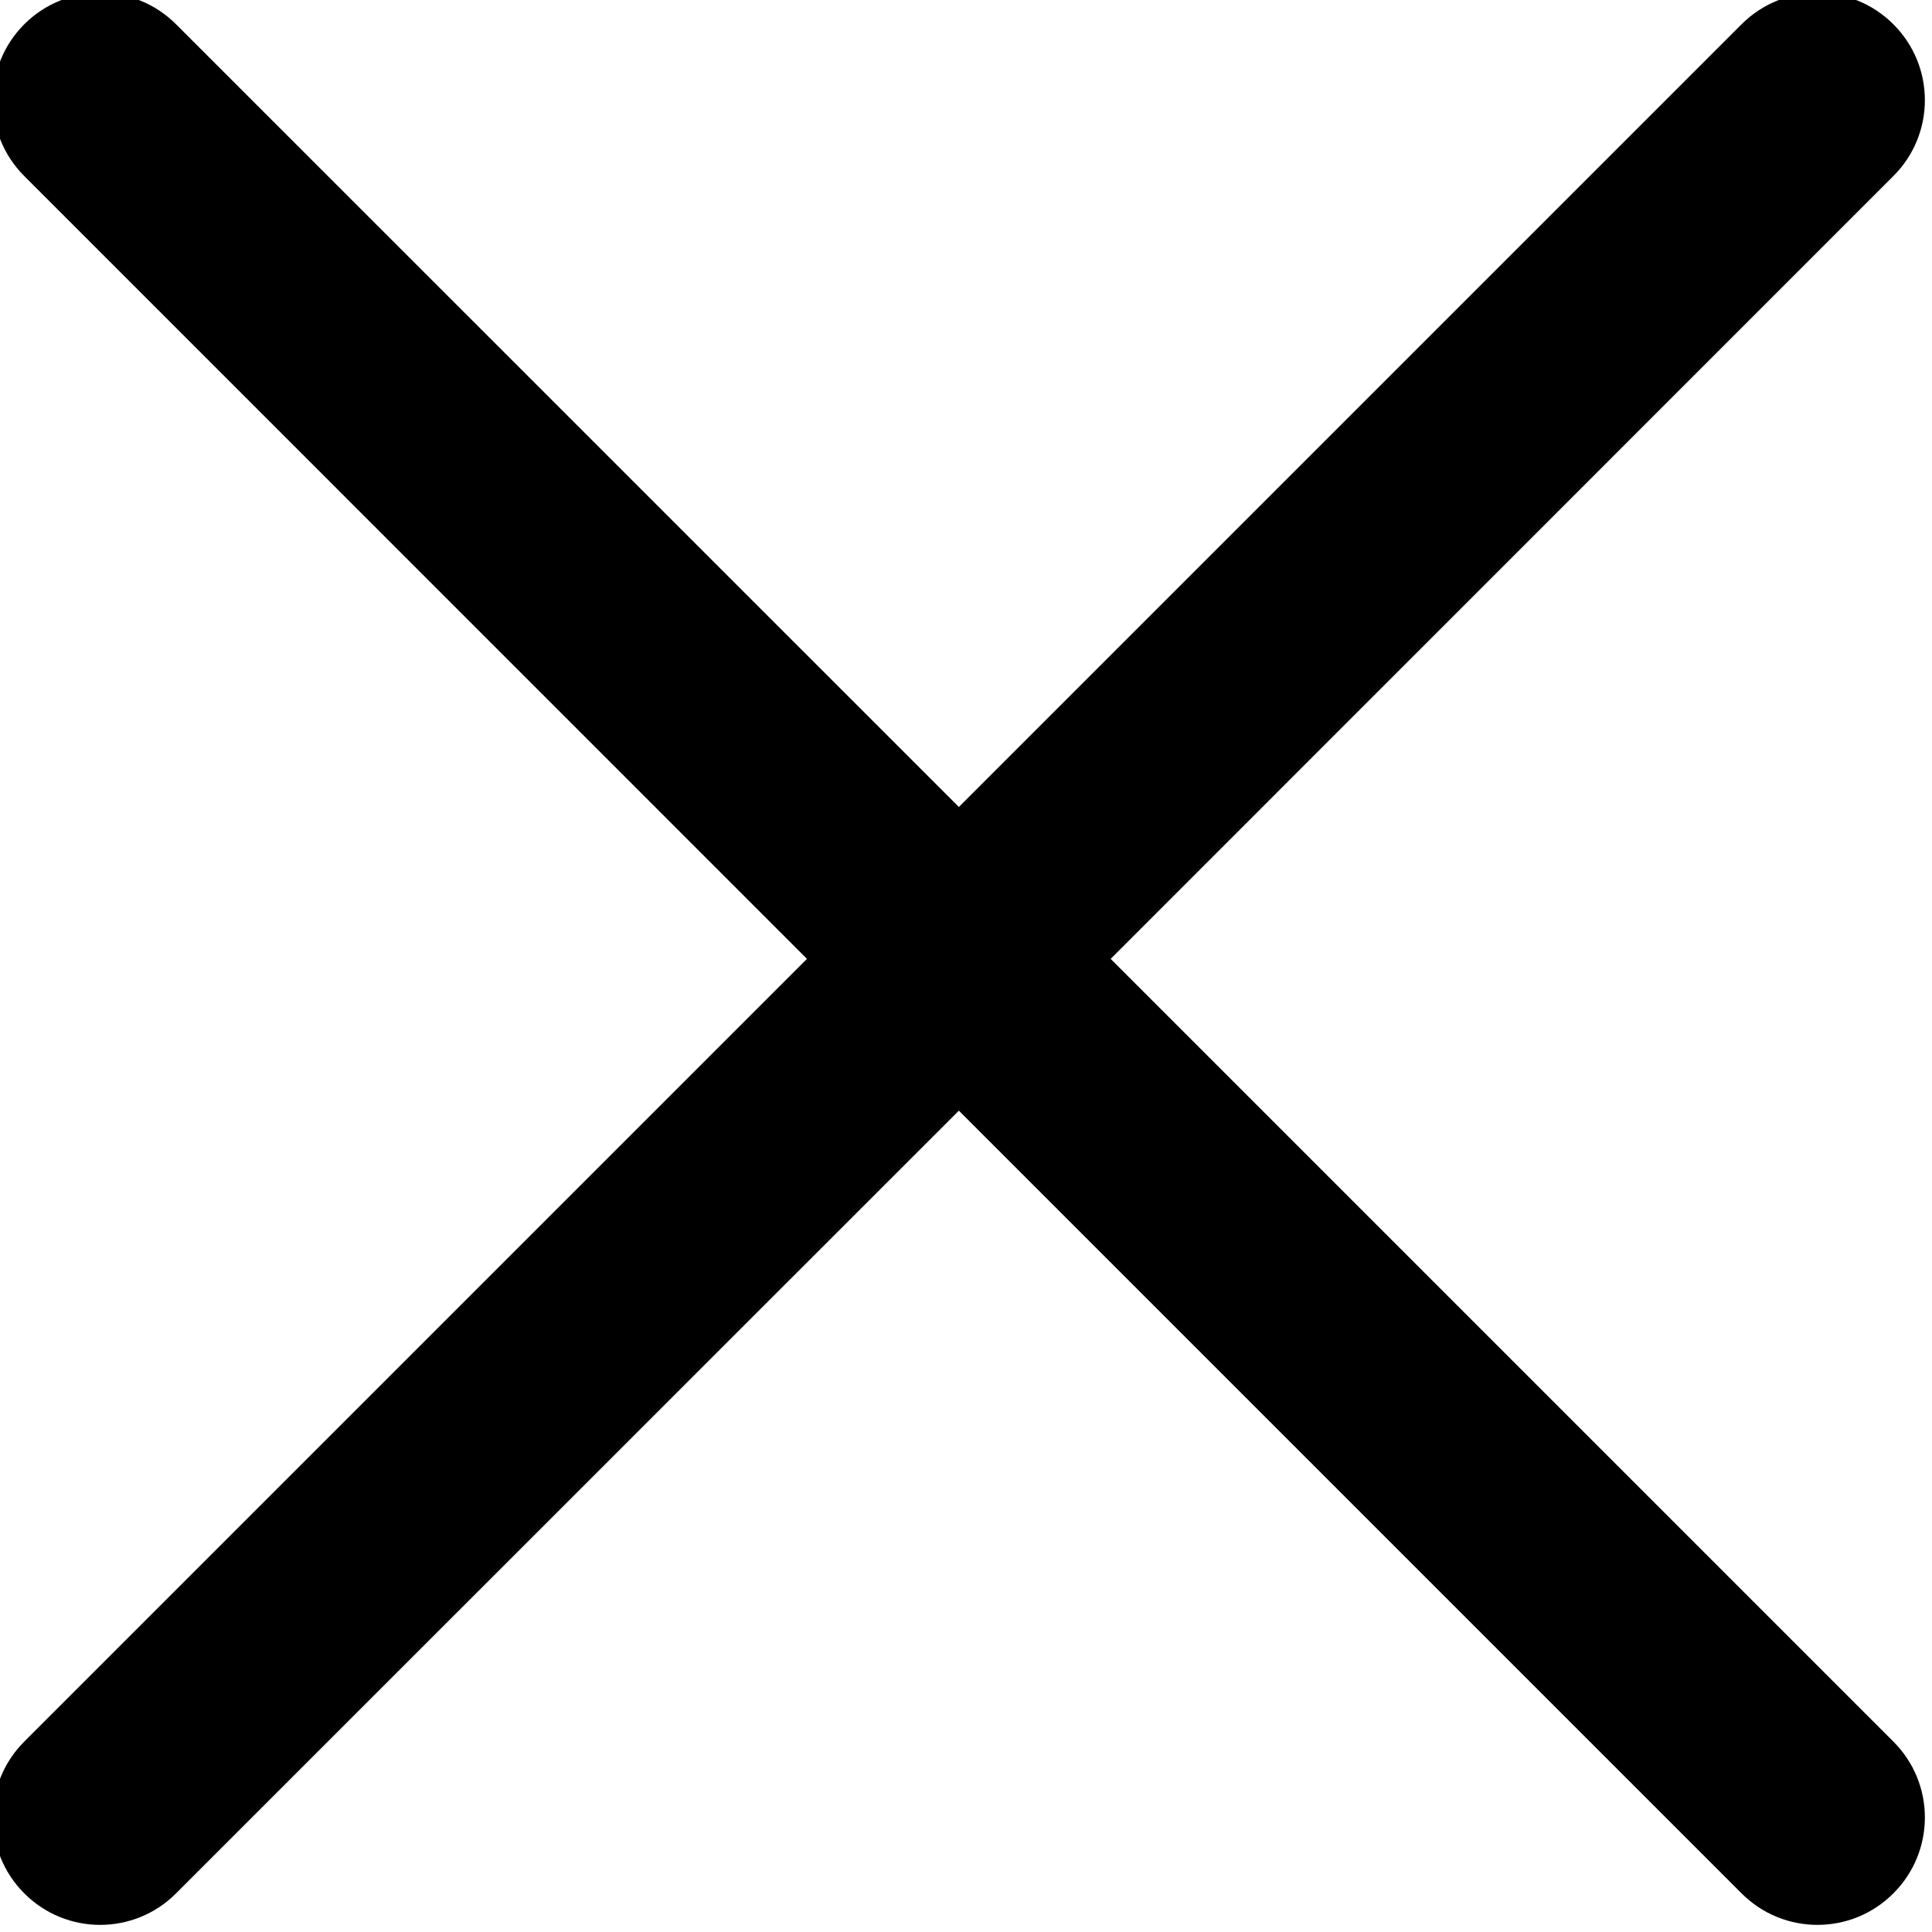
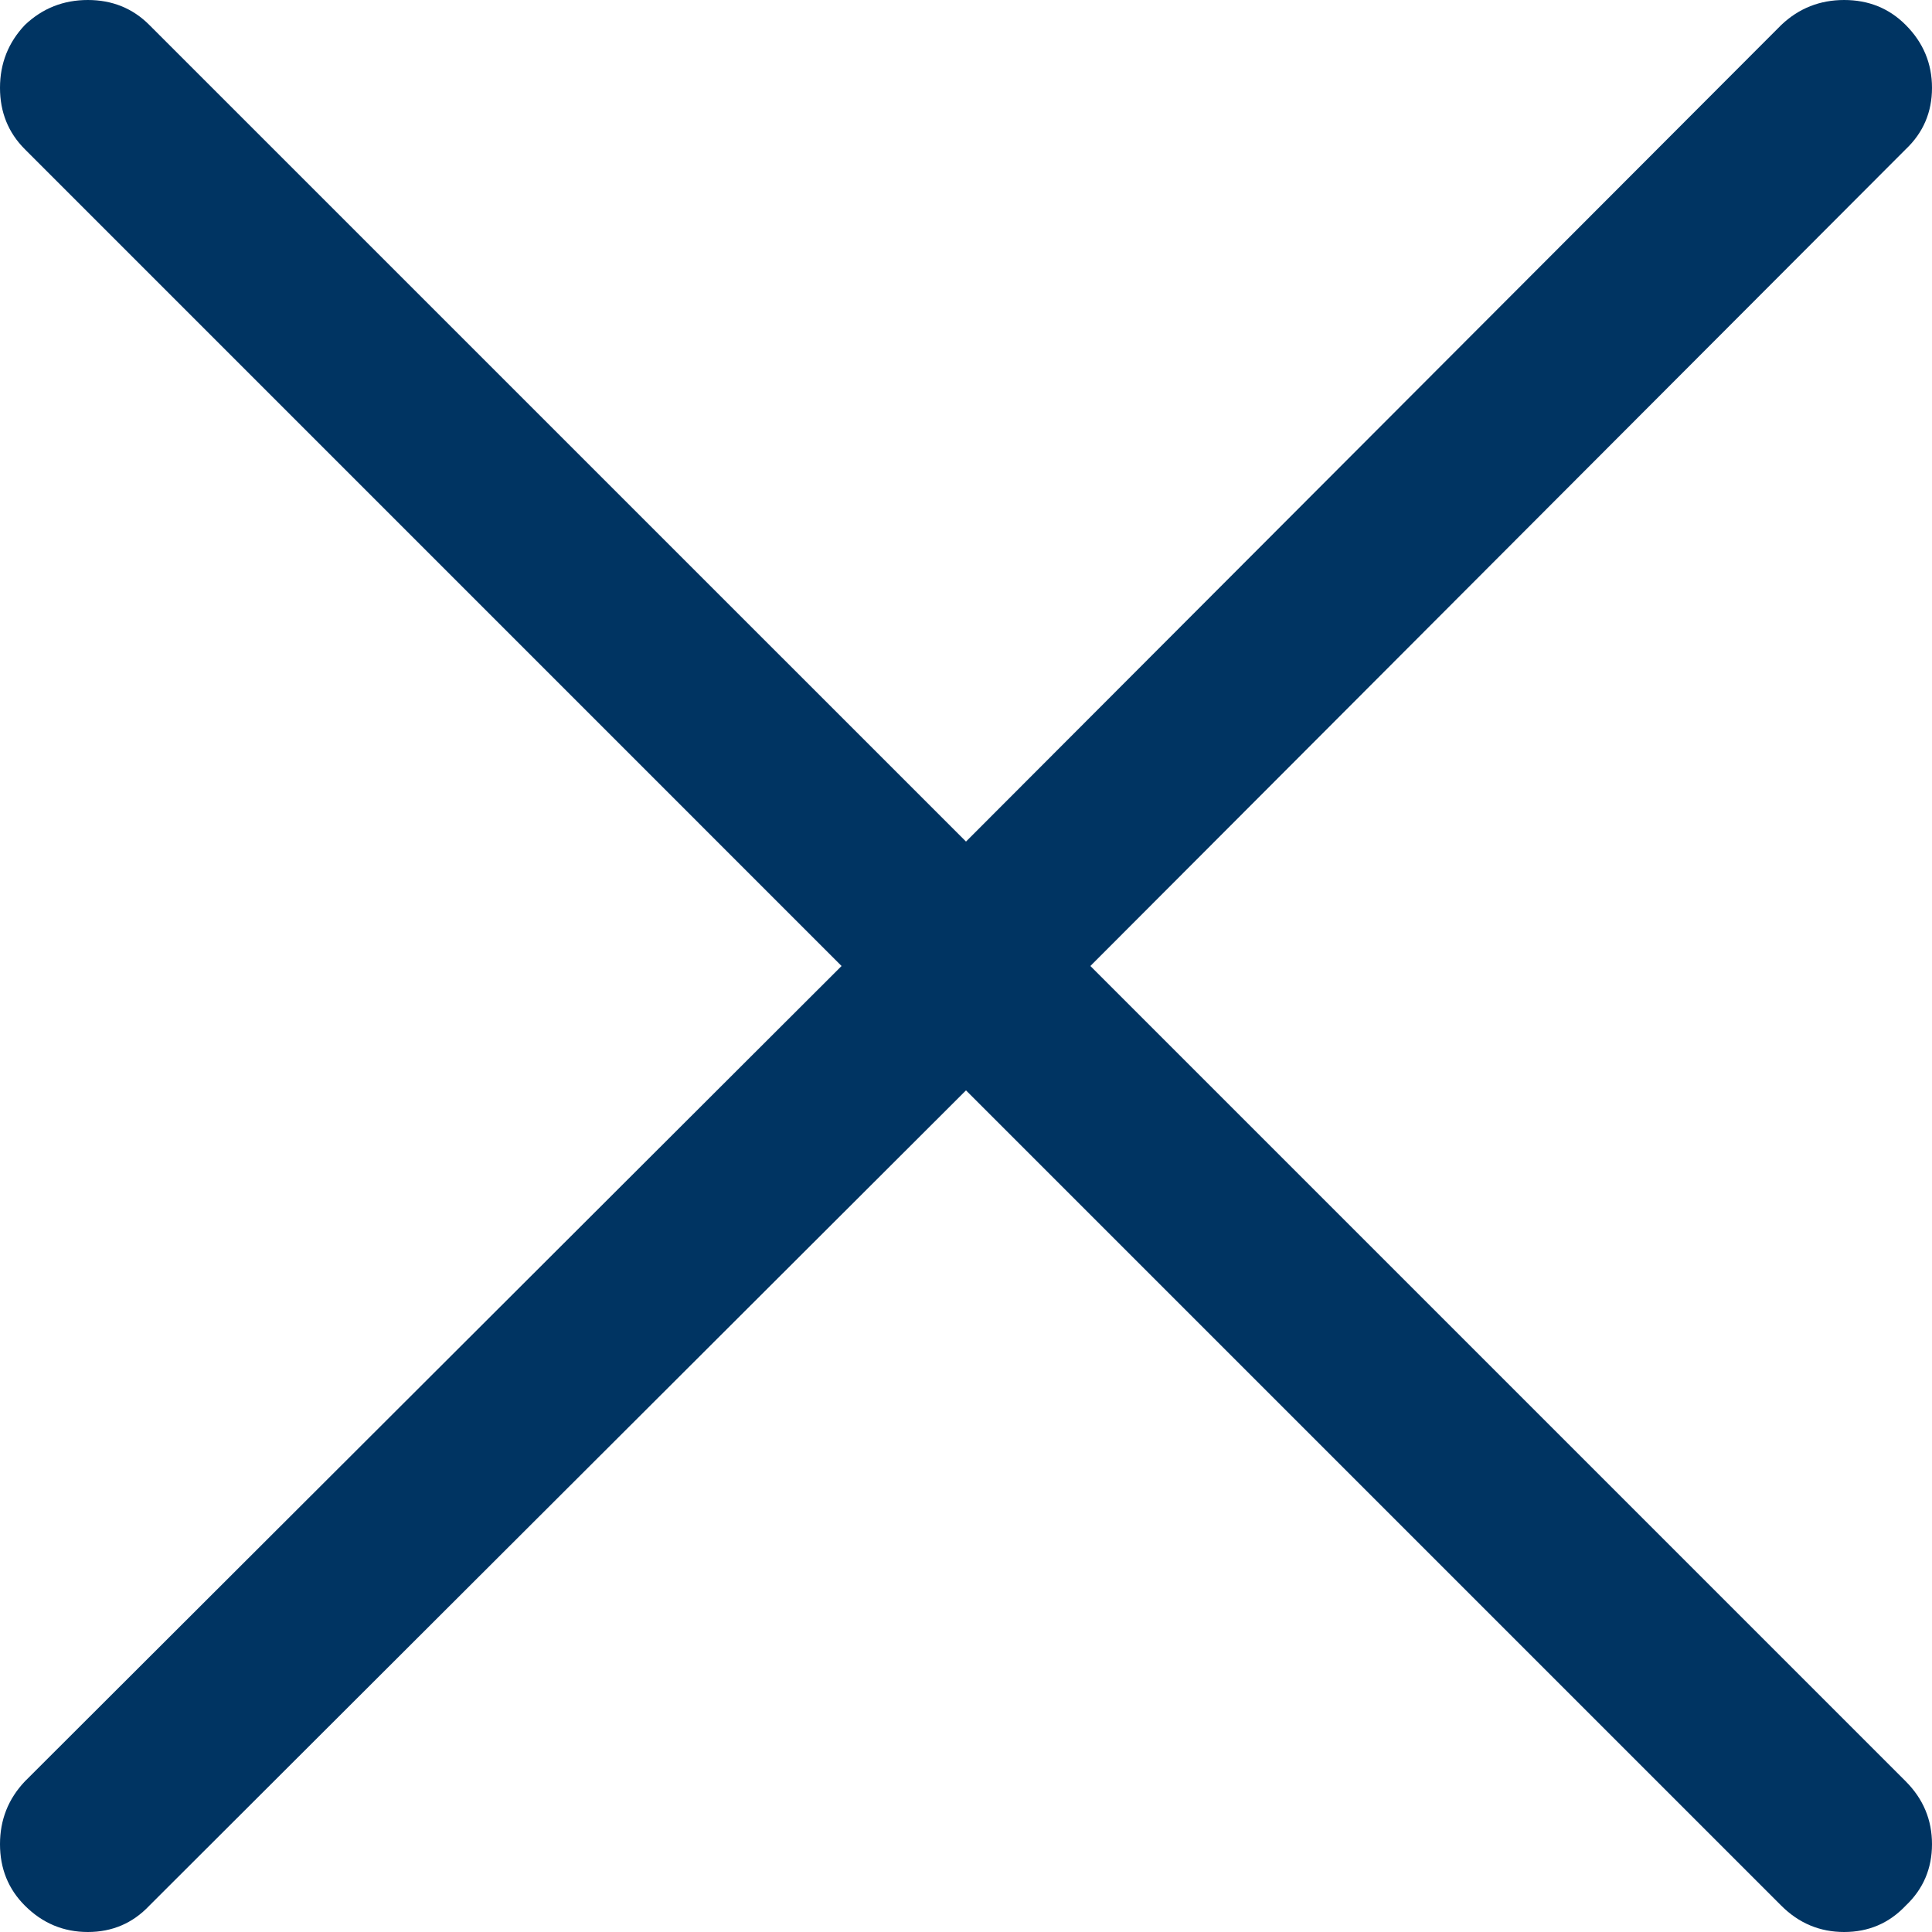
- <svg xmlns="http://www.w3.org/2000/svg" width="16" height="16" viewBox="0 0 16 16" fill="currentColor">
-   <path d="M6.683 7.941L0.201 1.458C-0.146 1.111 -0.146 0.548 0.201 0.201C0.548 -0.146 1.111 -0.146 1.458 0.201L7.941 6.683L14.423 0.201C14.77 -0.146 15.333 -0.146 15.68 0.201C16.028 0.548 16.028 1.111 15.68 1.458L9.198 7.941L15.68 14.423C16.028 14.77 16.028 15.333 15.68 15.68C15.333 16.028 14.77 16.028 14.423 15.68L7.941 9.198L1.458 15.68C1.111 16.028 0.548 16.028 0.201 15.68C-0.146 15.333 -0.146 14.77 0.201 14.423L6.683 7.941Z" fill="currentColor" />
+ <svg xmlns="http://www.w3.org/2000/svg" width="32" height="32" viewBox="0 0 32 32" fill="none">
+   <path id="close" d="M31.564 2.473C31.856 2.197 32 1.856 32 1.455C32 1.053 31.856 0.705 31.564 0.413C31.288 0.136 30.947 0 30.545 0C30.144 0 29.796 0.136 29.504 0.413L16 13.939L2.473 0.413C2.197 0.136 1.856 0 1.455 0C1.053 0 0.705 0.136 0.413 0.413C0.136 0.705 0 1.053 0 1.455C0 1.856 0.136 2.197 0.413 2.473L13.939 16L0.413 29.504C0.136 29.796 0 30.144 0 30.545C0 30.947 0.136 31.288 0.413 31.564C0.705 31.856 1.053 32 1.455 32C1.856 32 2.197 31.856 2.473 31.564L16 18.06L29.504 31.564C29.796 31.856 30.144 32 30.545 32C30.947 32 31.288 31.856 31.564 31.564C31.856 31.288 32 30.947 32 30.545C32 30.144 31.856 29.796 31.564 29.504L18.06 16L31.564 2.473Z" fill="#003462" />
</svg>
